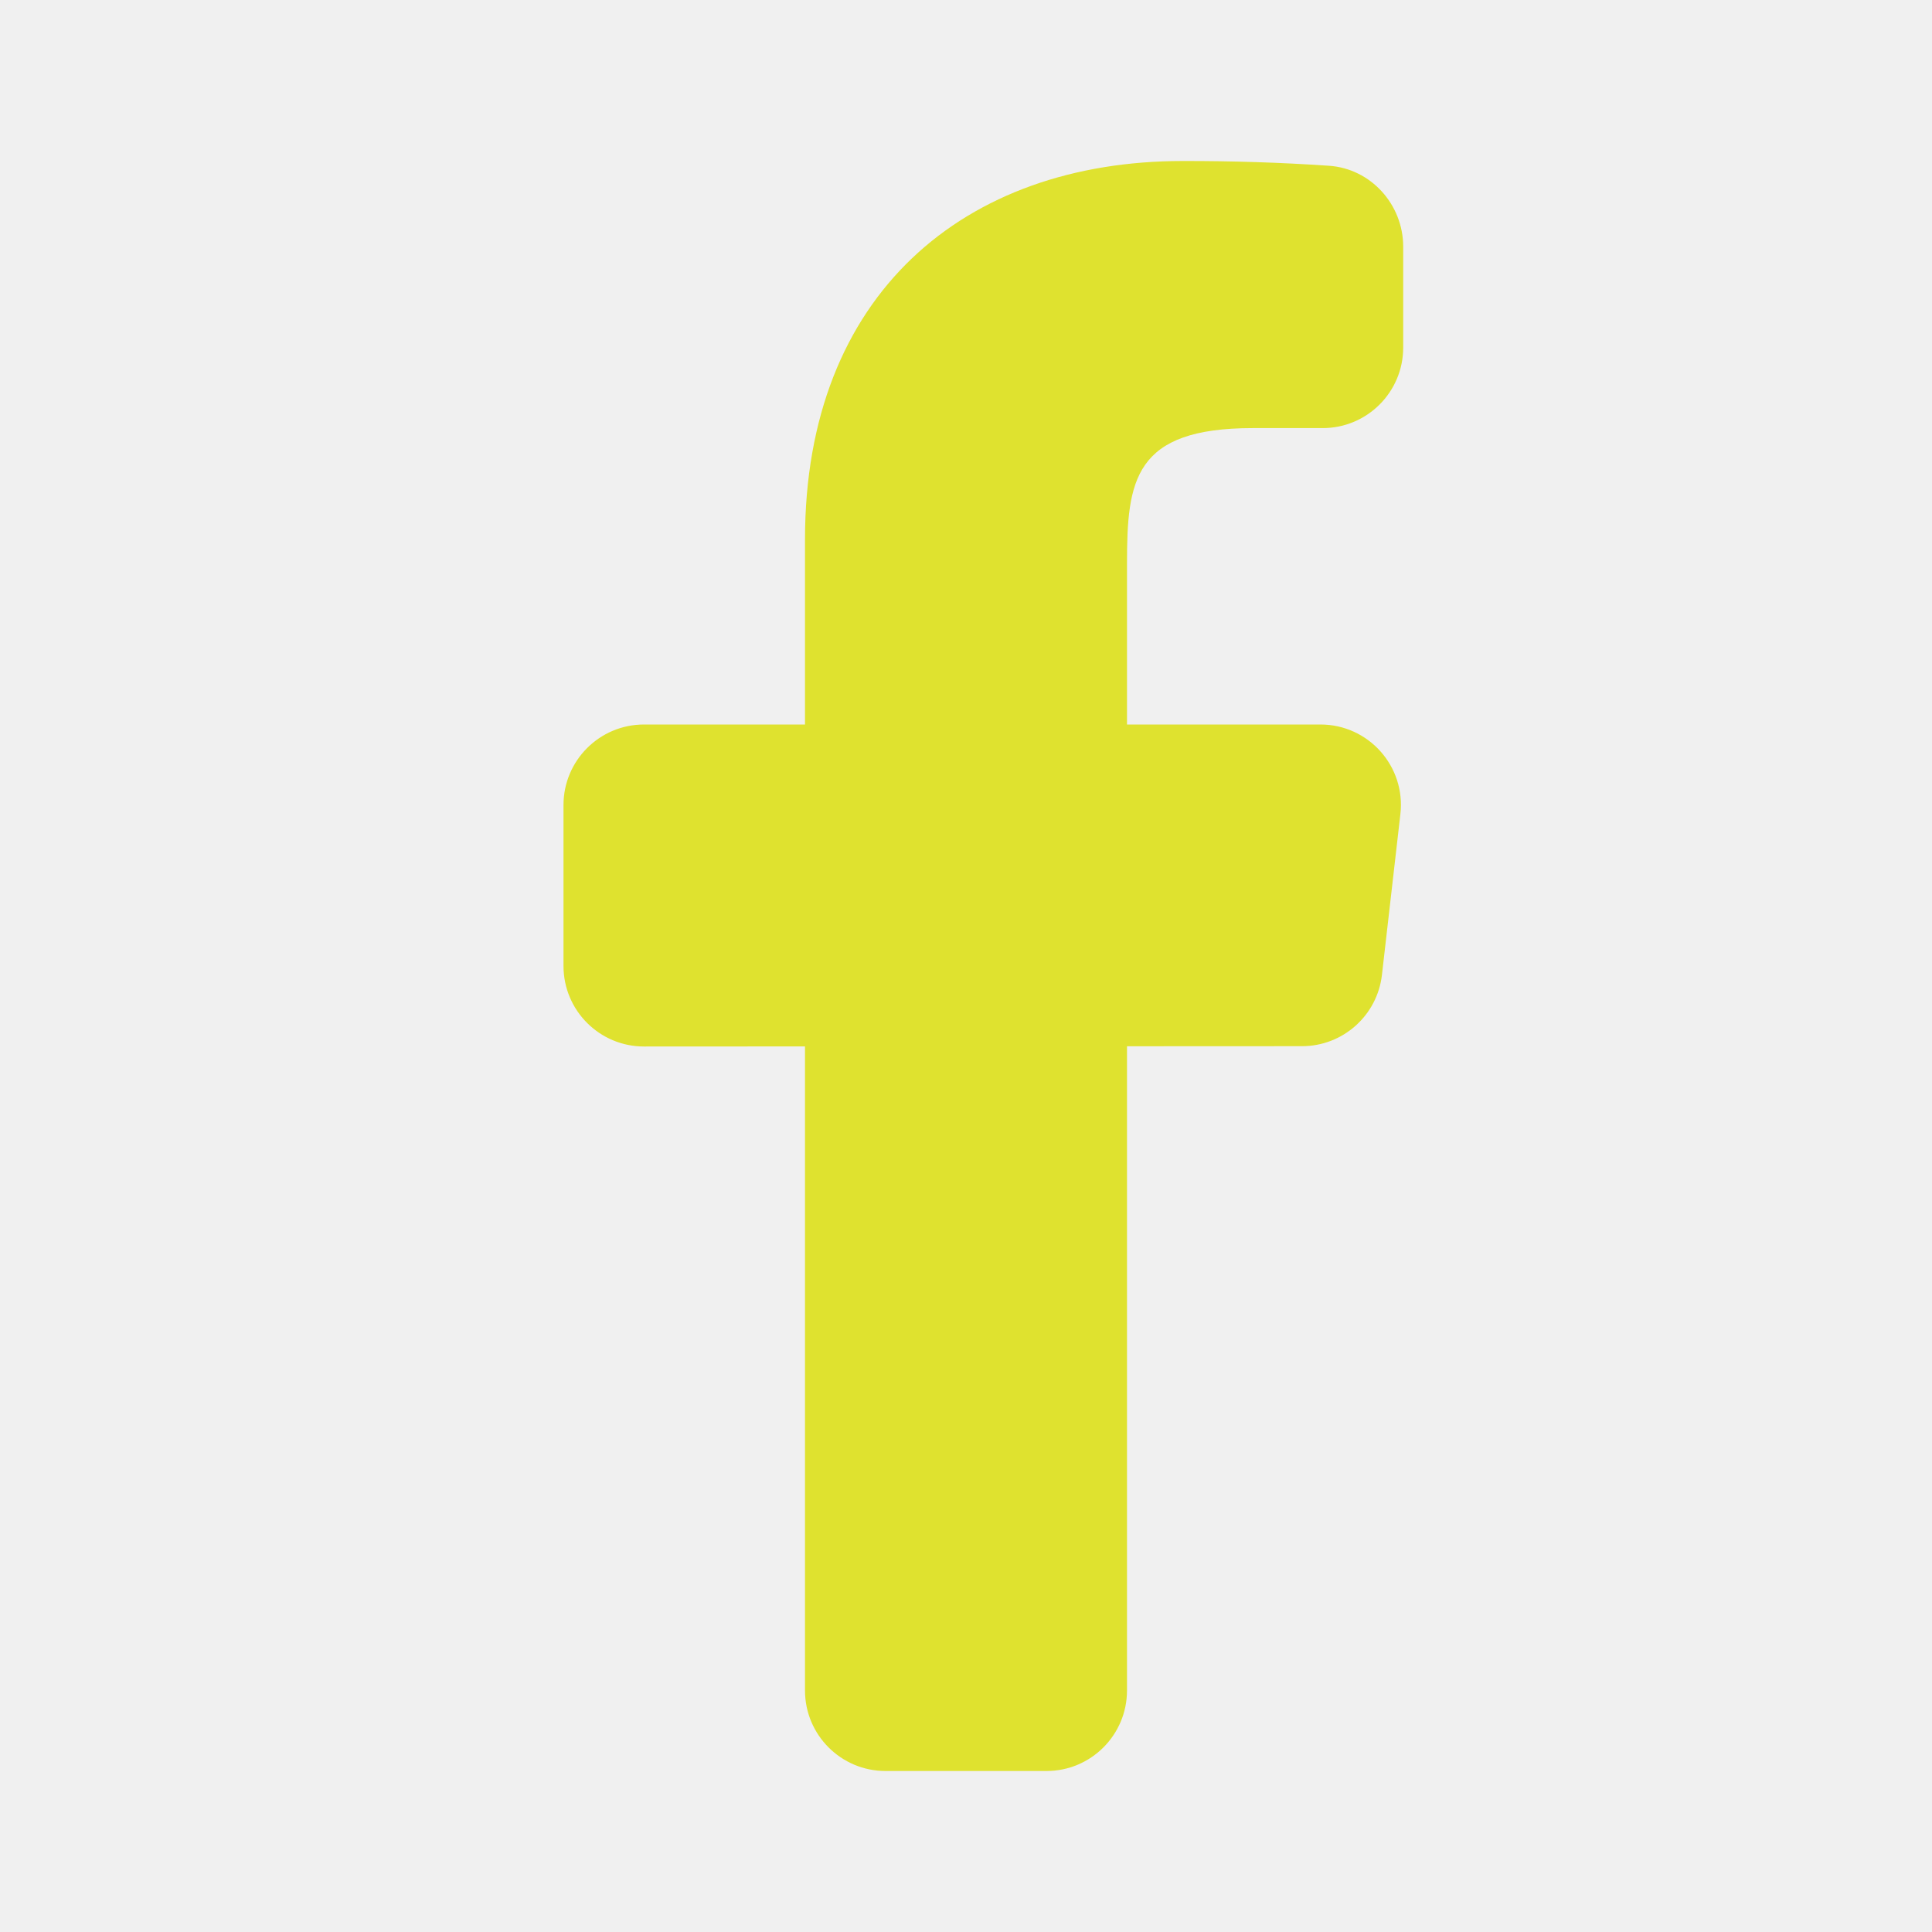
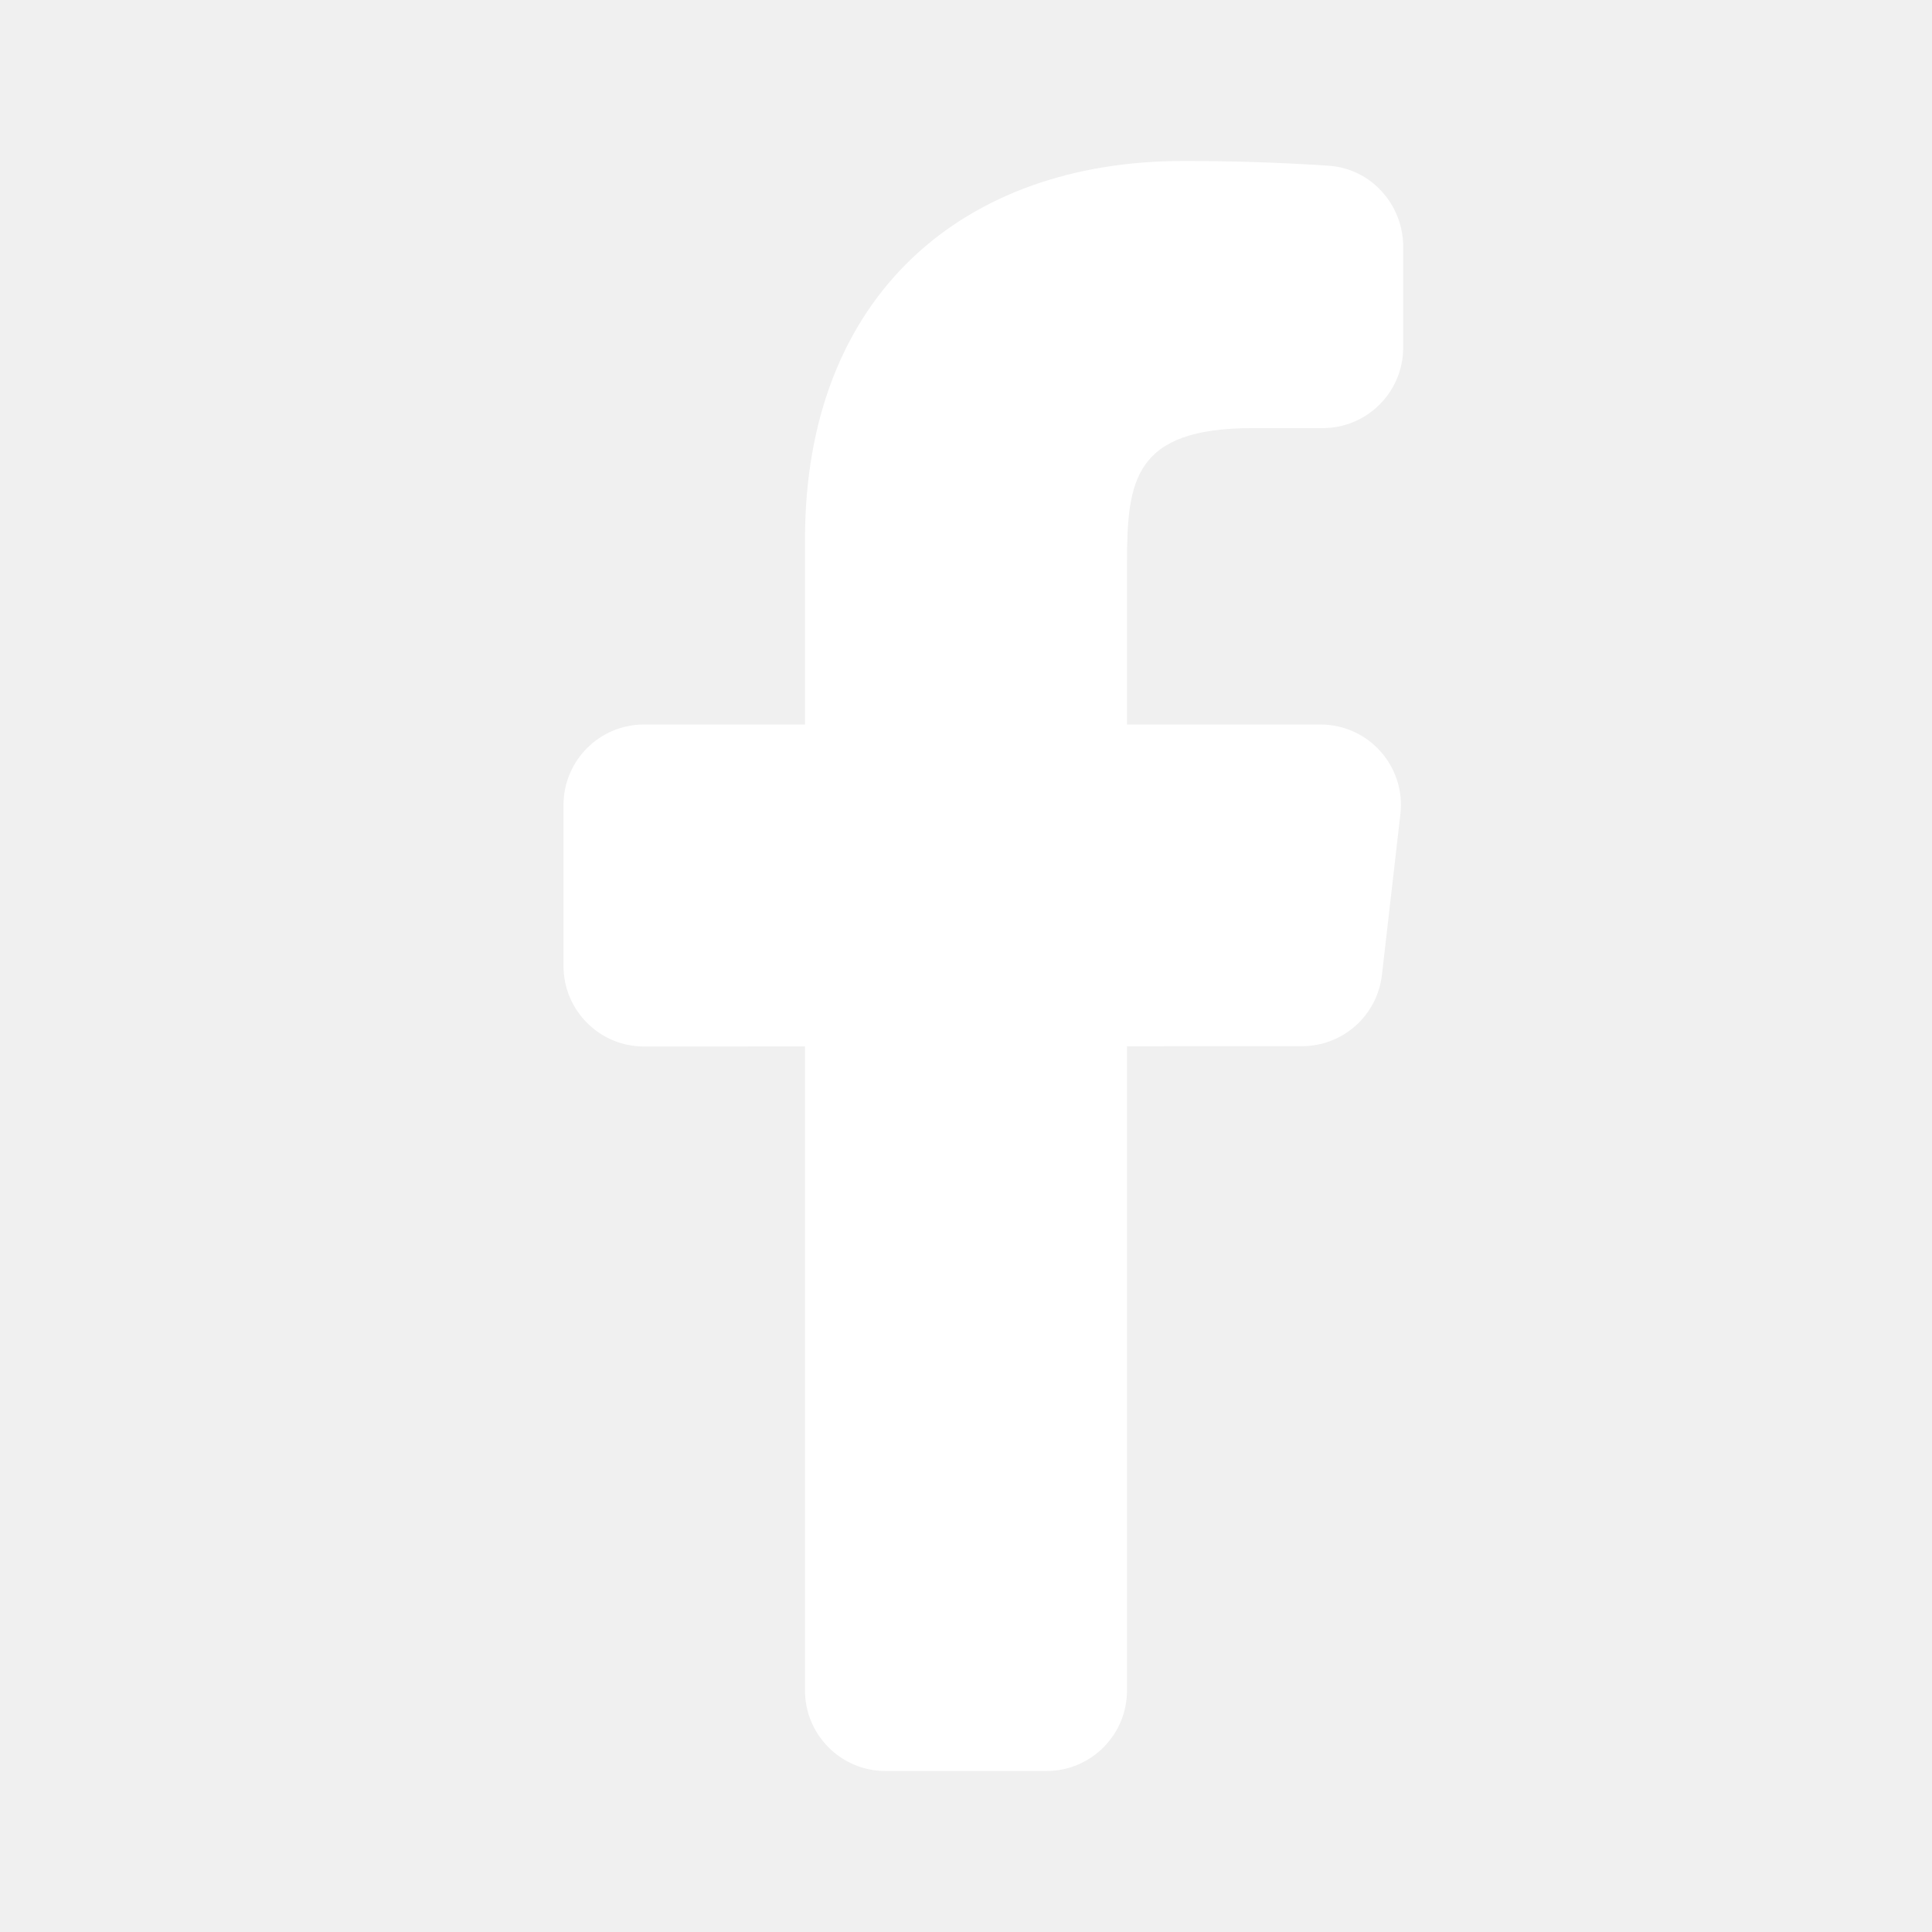
- <svg xmlns="http://www.w3.org/2000/svg" fill="#dfe22f" viewBox="0 0 24 24" width="24px" height="24px">
+ <svg xmlns="http://www.w3.org/2000/svg" fill="white" viewBox="0 0 24 24" width="12px" height="12px">
  <path d="M16.403,9H14V7c0-1.032,0.084-1.682,1.563-1.682h0.868c0.552,0,1-0.448,1-1V3.064c0-0.523-0.401-0.97-0.923-1.005 C15.904,2.018,15.299,1.999,14.693,2C11.98,2,10,3.657,10,6.699V9H8c-0.552,0-1,0.448-1,1v2c0,0.552,0.448,1,1,1l2-0.001V21 c0,0.552,0.448,1,1,1h2c0.552,0,1-0.448,1-1v-8.003l2.174-0.001c0.508,0,0.935-0.381,0.993-0.886l0.229-1.996 C17.465,9.521,17.001,9,16.403,9z" />
</svg>
